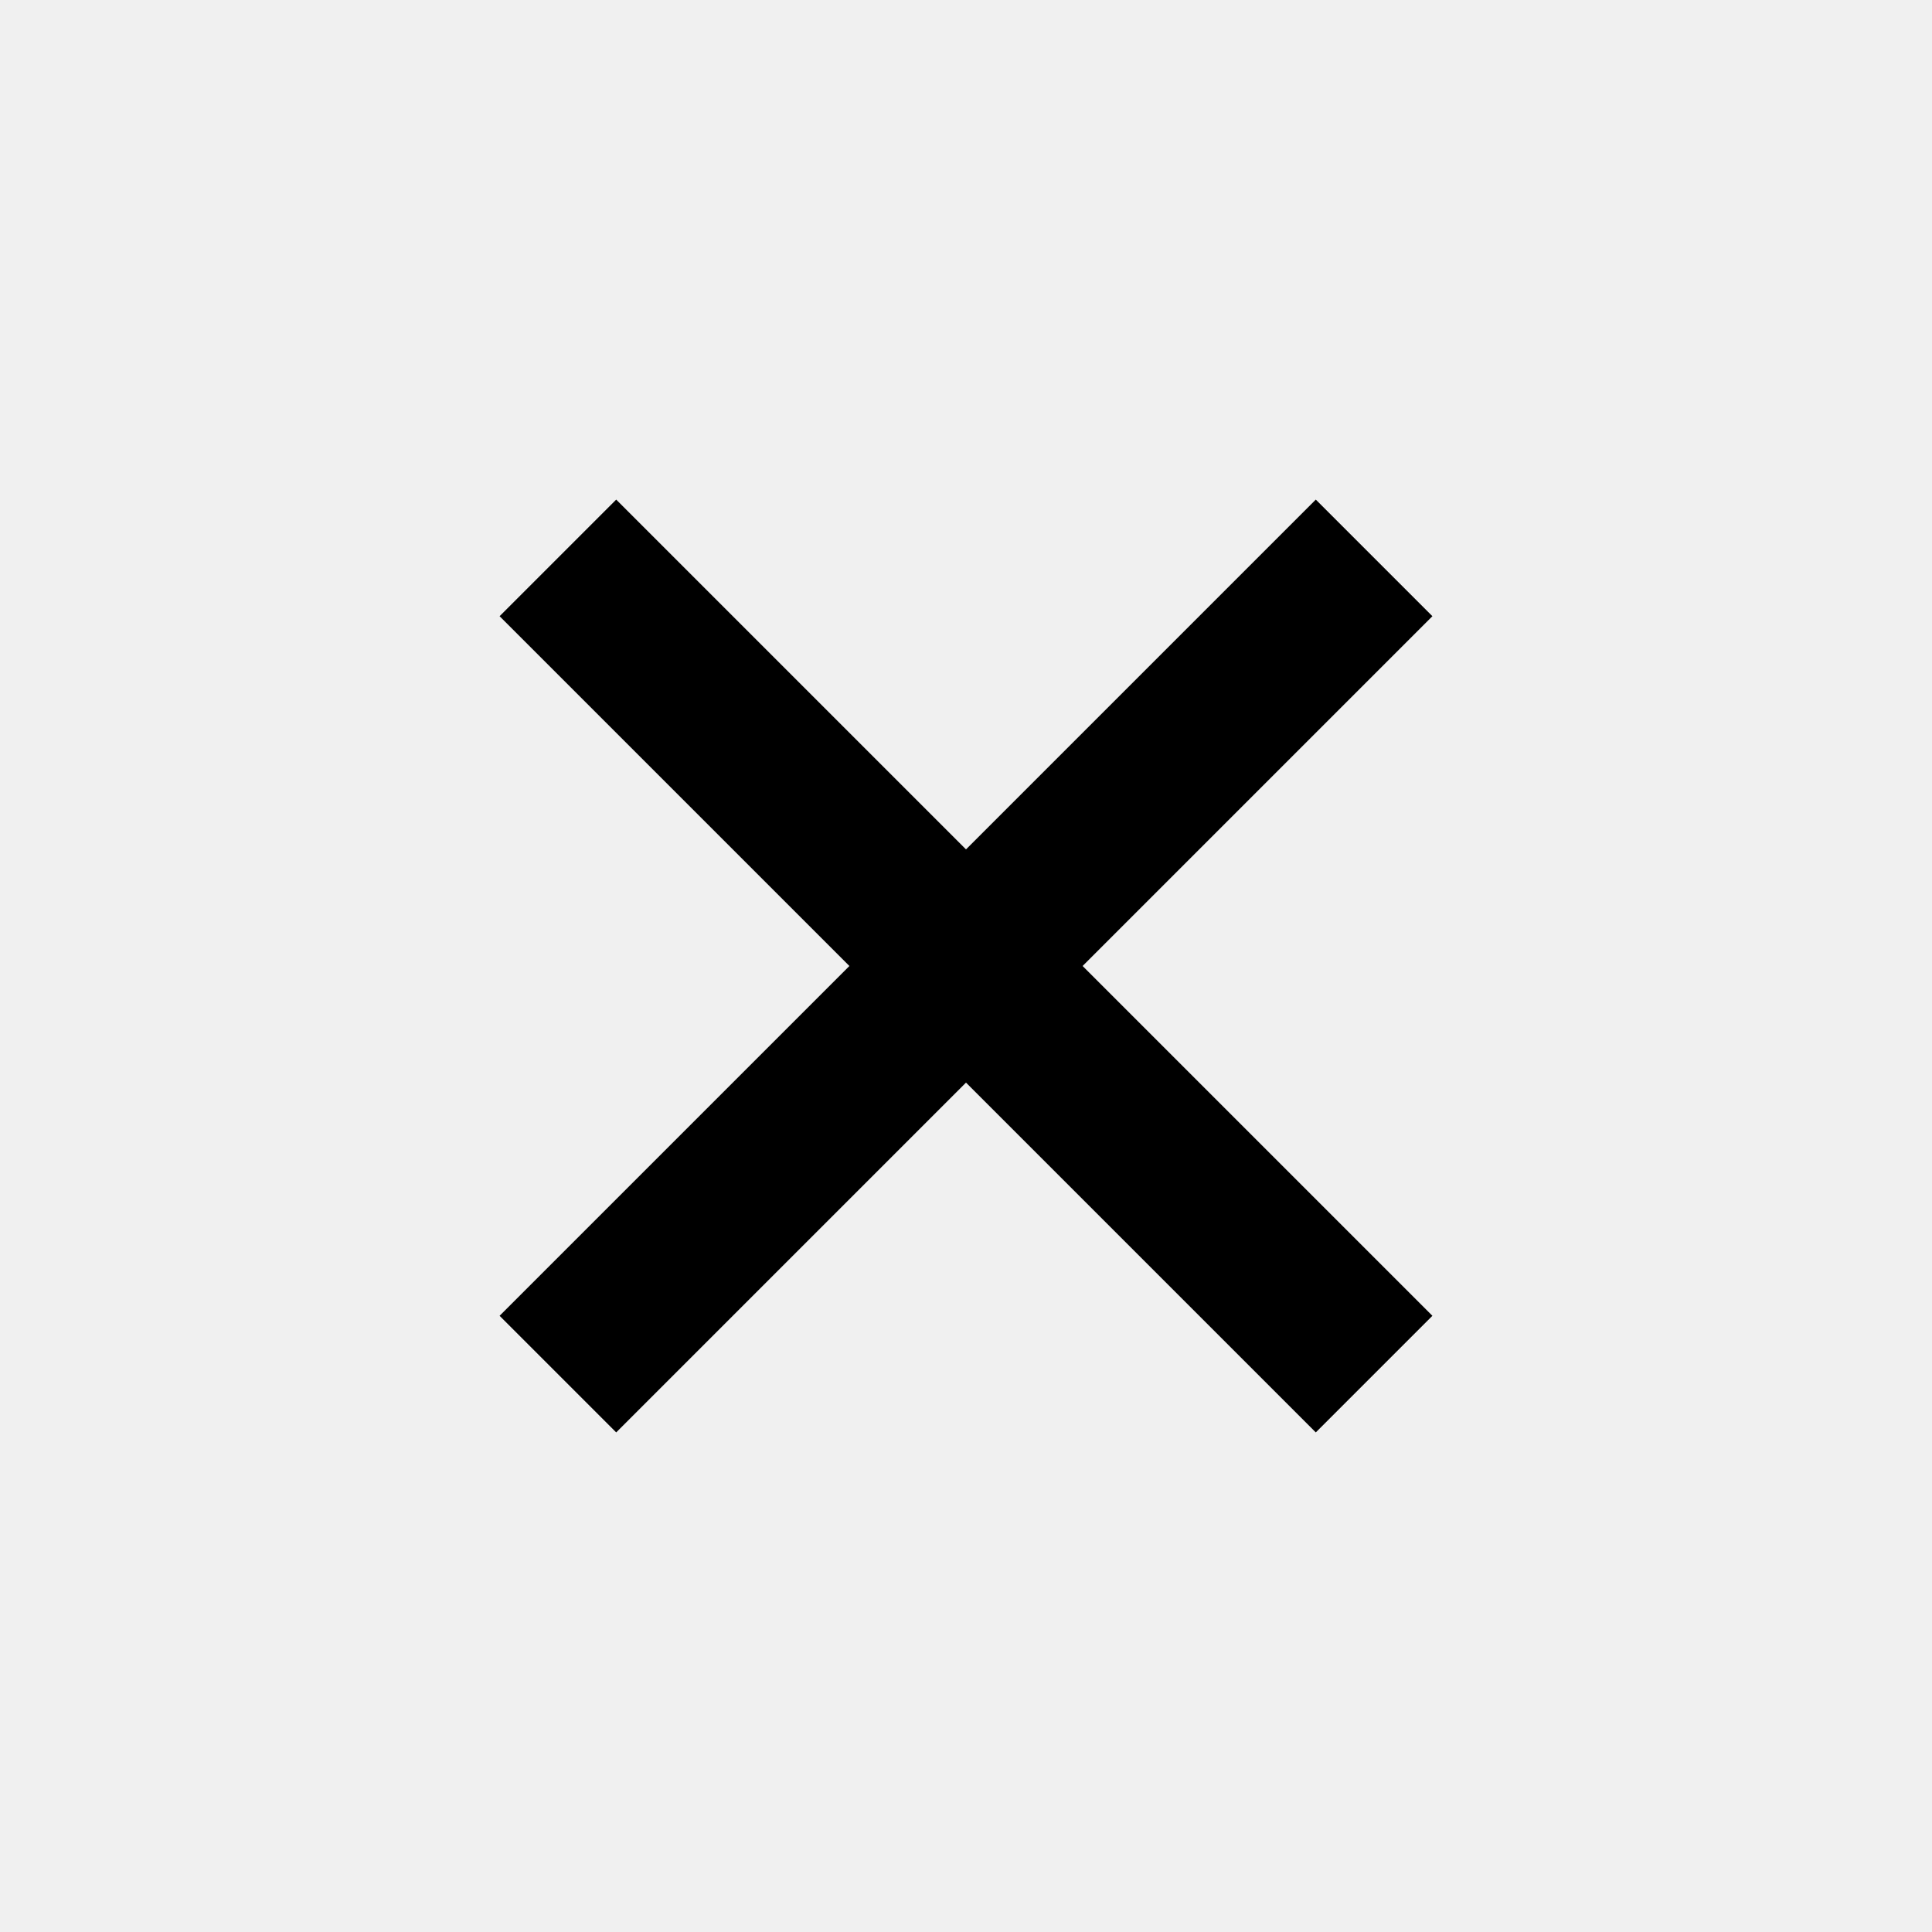
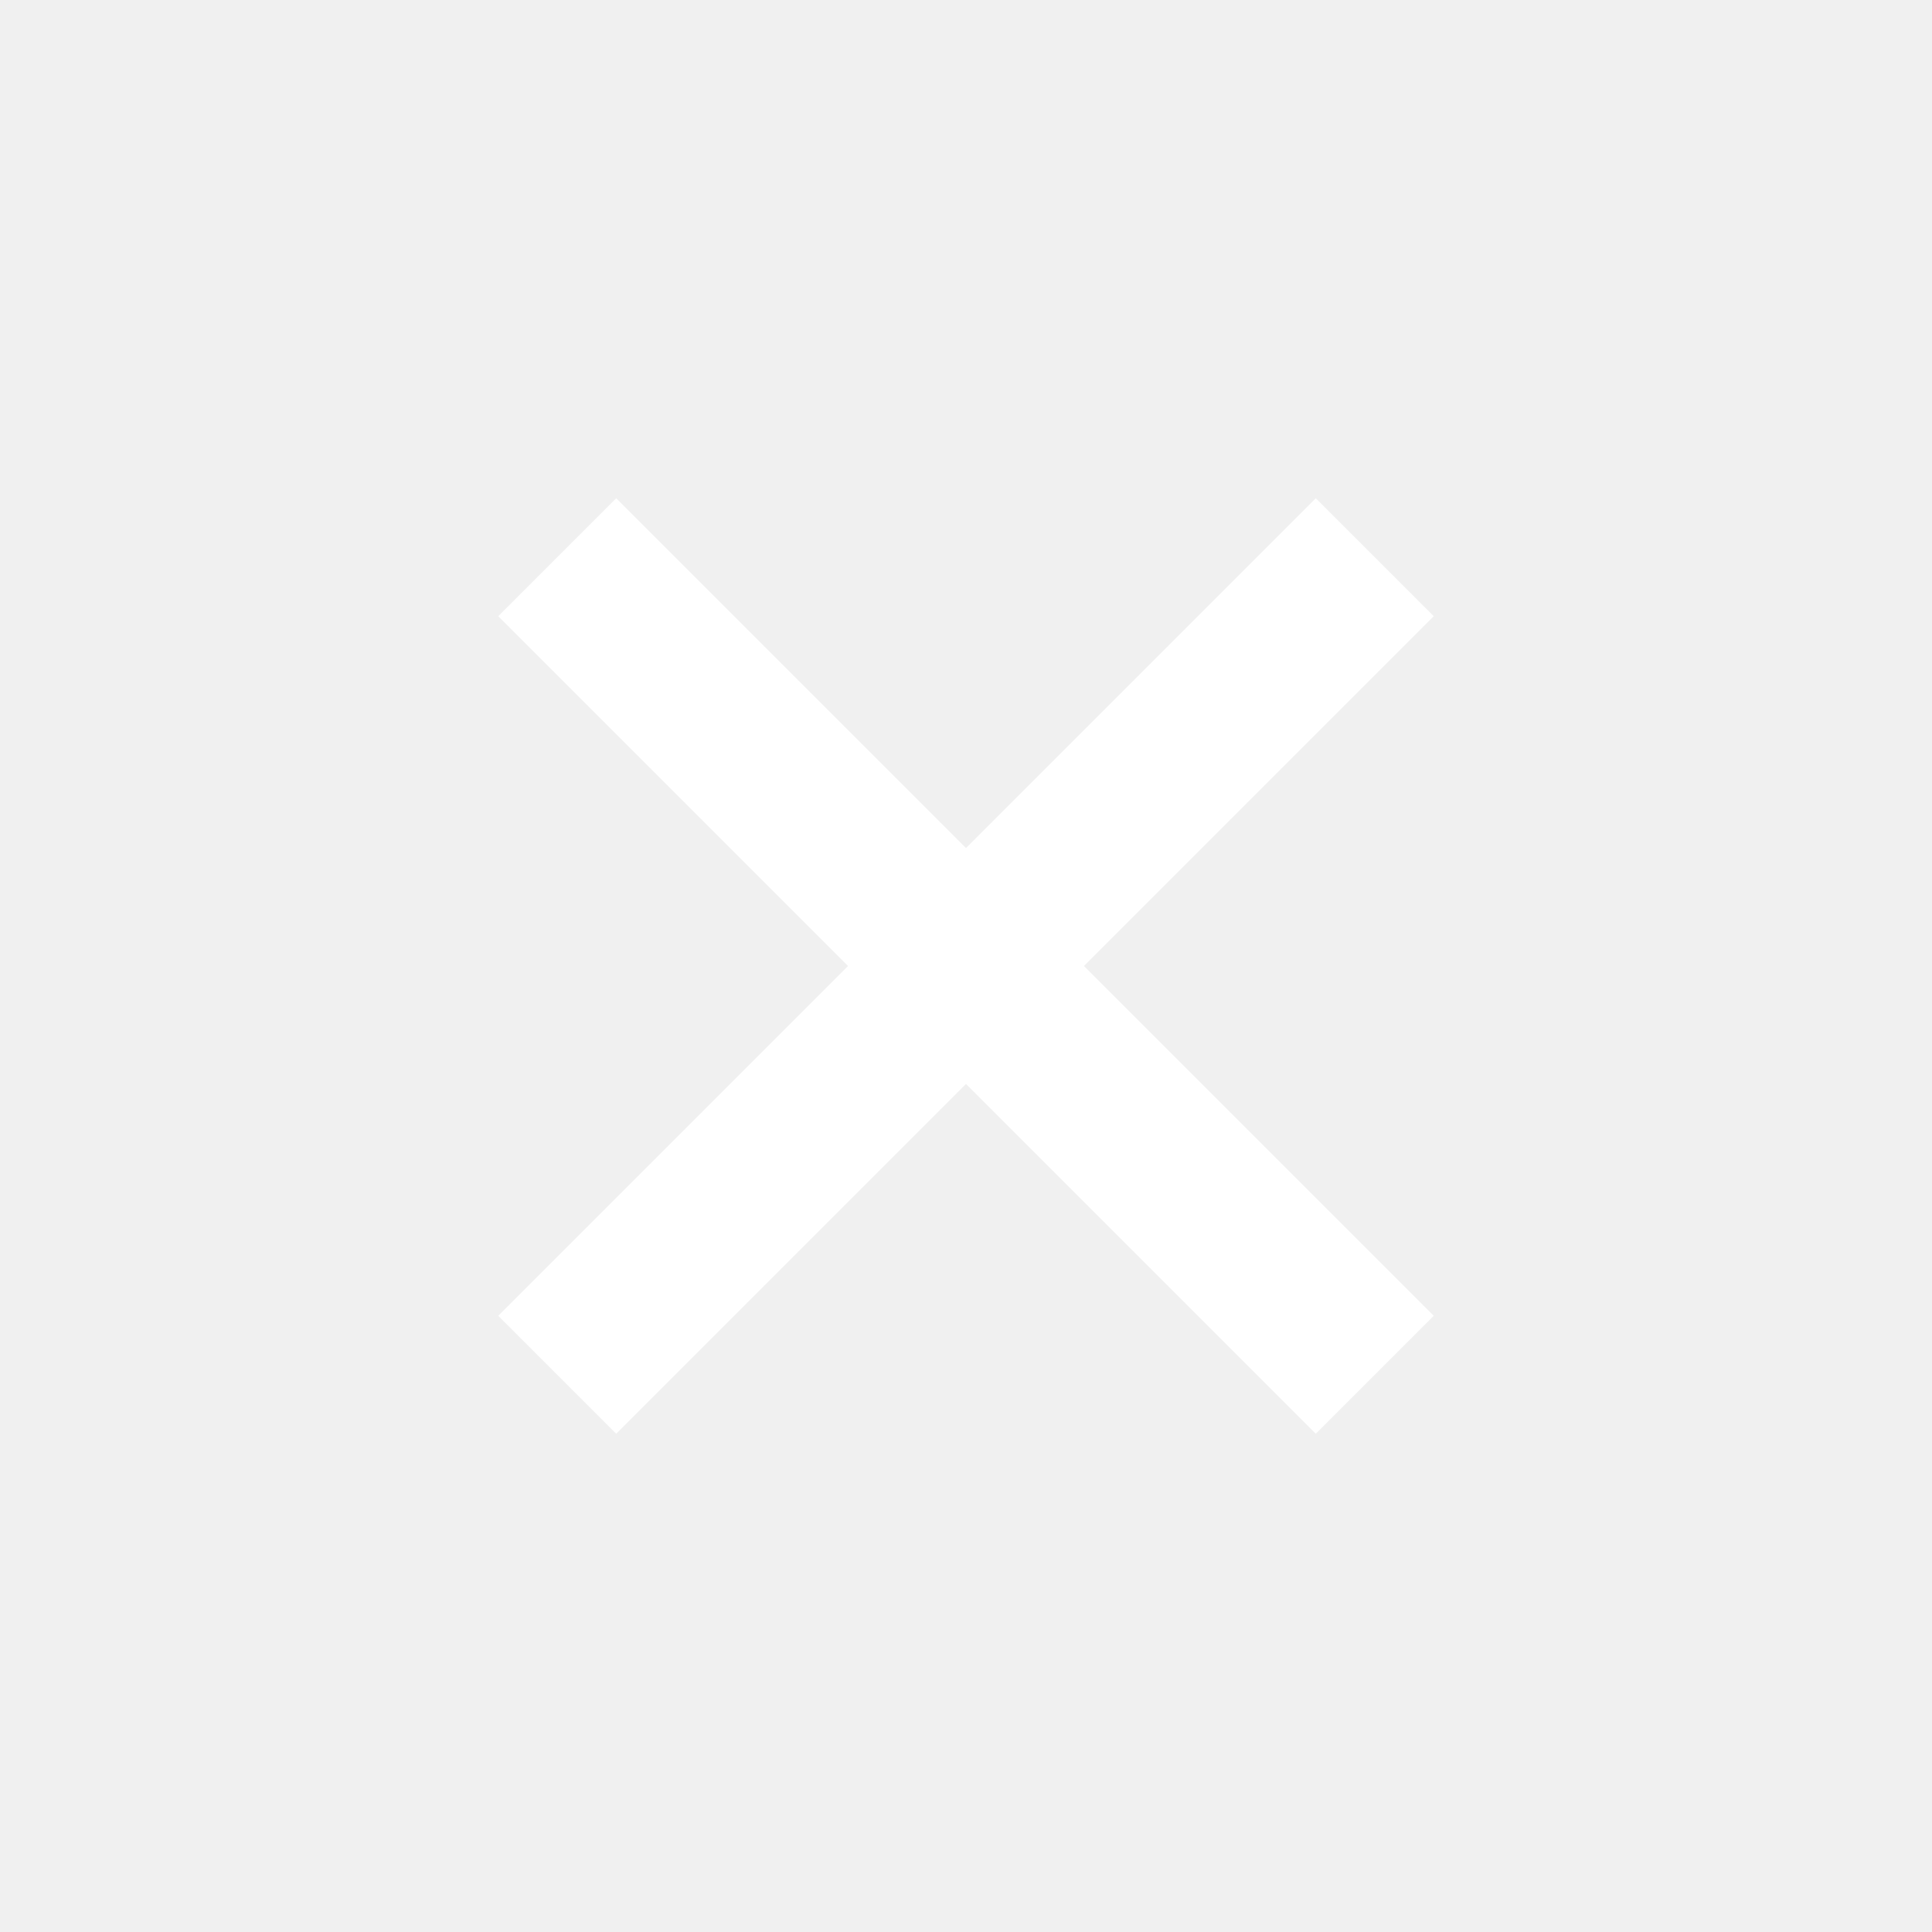
- <svg xmlns="http://www.w3.org/2000/svg" fill="#000000" width="800px" height="800px" viewBox="0 0 1024 1024">
-   <path d="M697.4 759.2l61.8-61.8L573.8 512l185.4-185.4-61.8-61.8L512 450.2 326.6 264.8l-61.8 61.8L450.2 512 264.8 697.4l61.8 61.8L512 573.8z" />
+ <svg xmlns="http://www.w3.org/2000/svg" fill="#ffffff" width="800px" height="800px" viewBox="0 0 1024 1024" stroke="#ffffff">
+   <g id="SVGRepo_bgCarrier" stroke-width="0" />
+   <g id="SVGRepo_tracerCarrier" stroke-linecap="round" stroke-linejoin="round" />
+   <g id="SVGRepo_iconCarrier">
+     <path d="M697.4 759.2l61.8-61.8L573.8 512l185.4-185.4-61.8-61.8L512 450.2 326.6 264.8l-61.8 61.8L450.2 512 264.8 697.4l61.8 61.8L512 573.8z" />
+   </g>
</svg>
